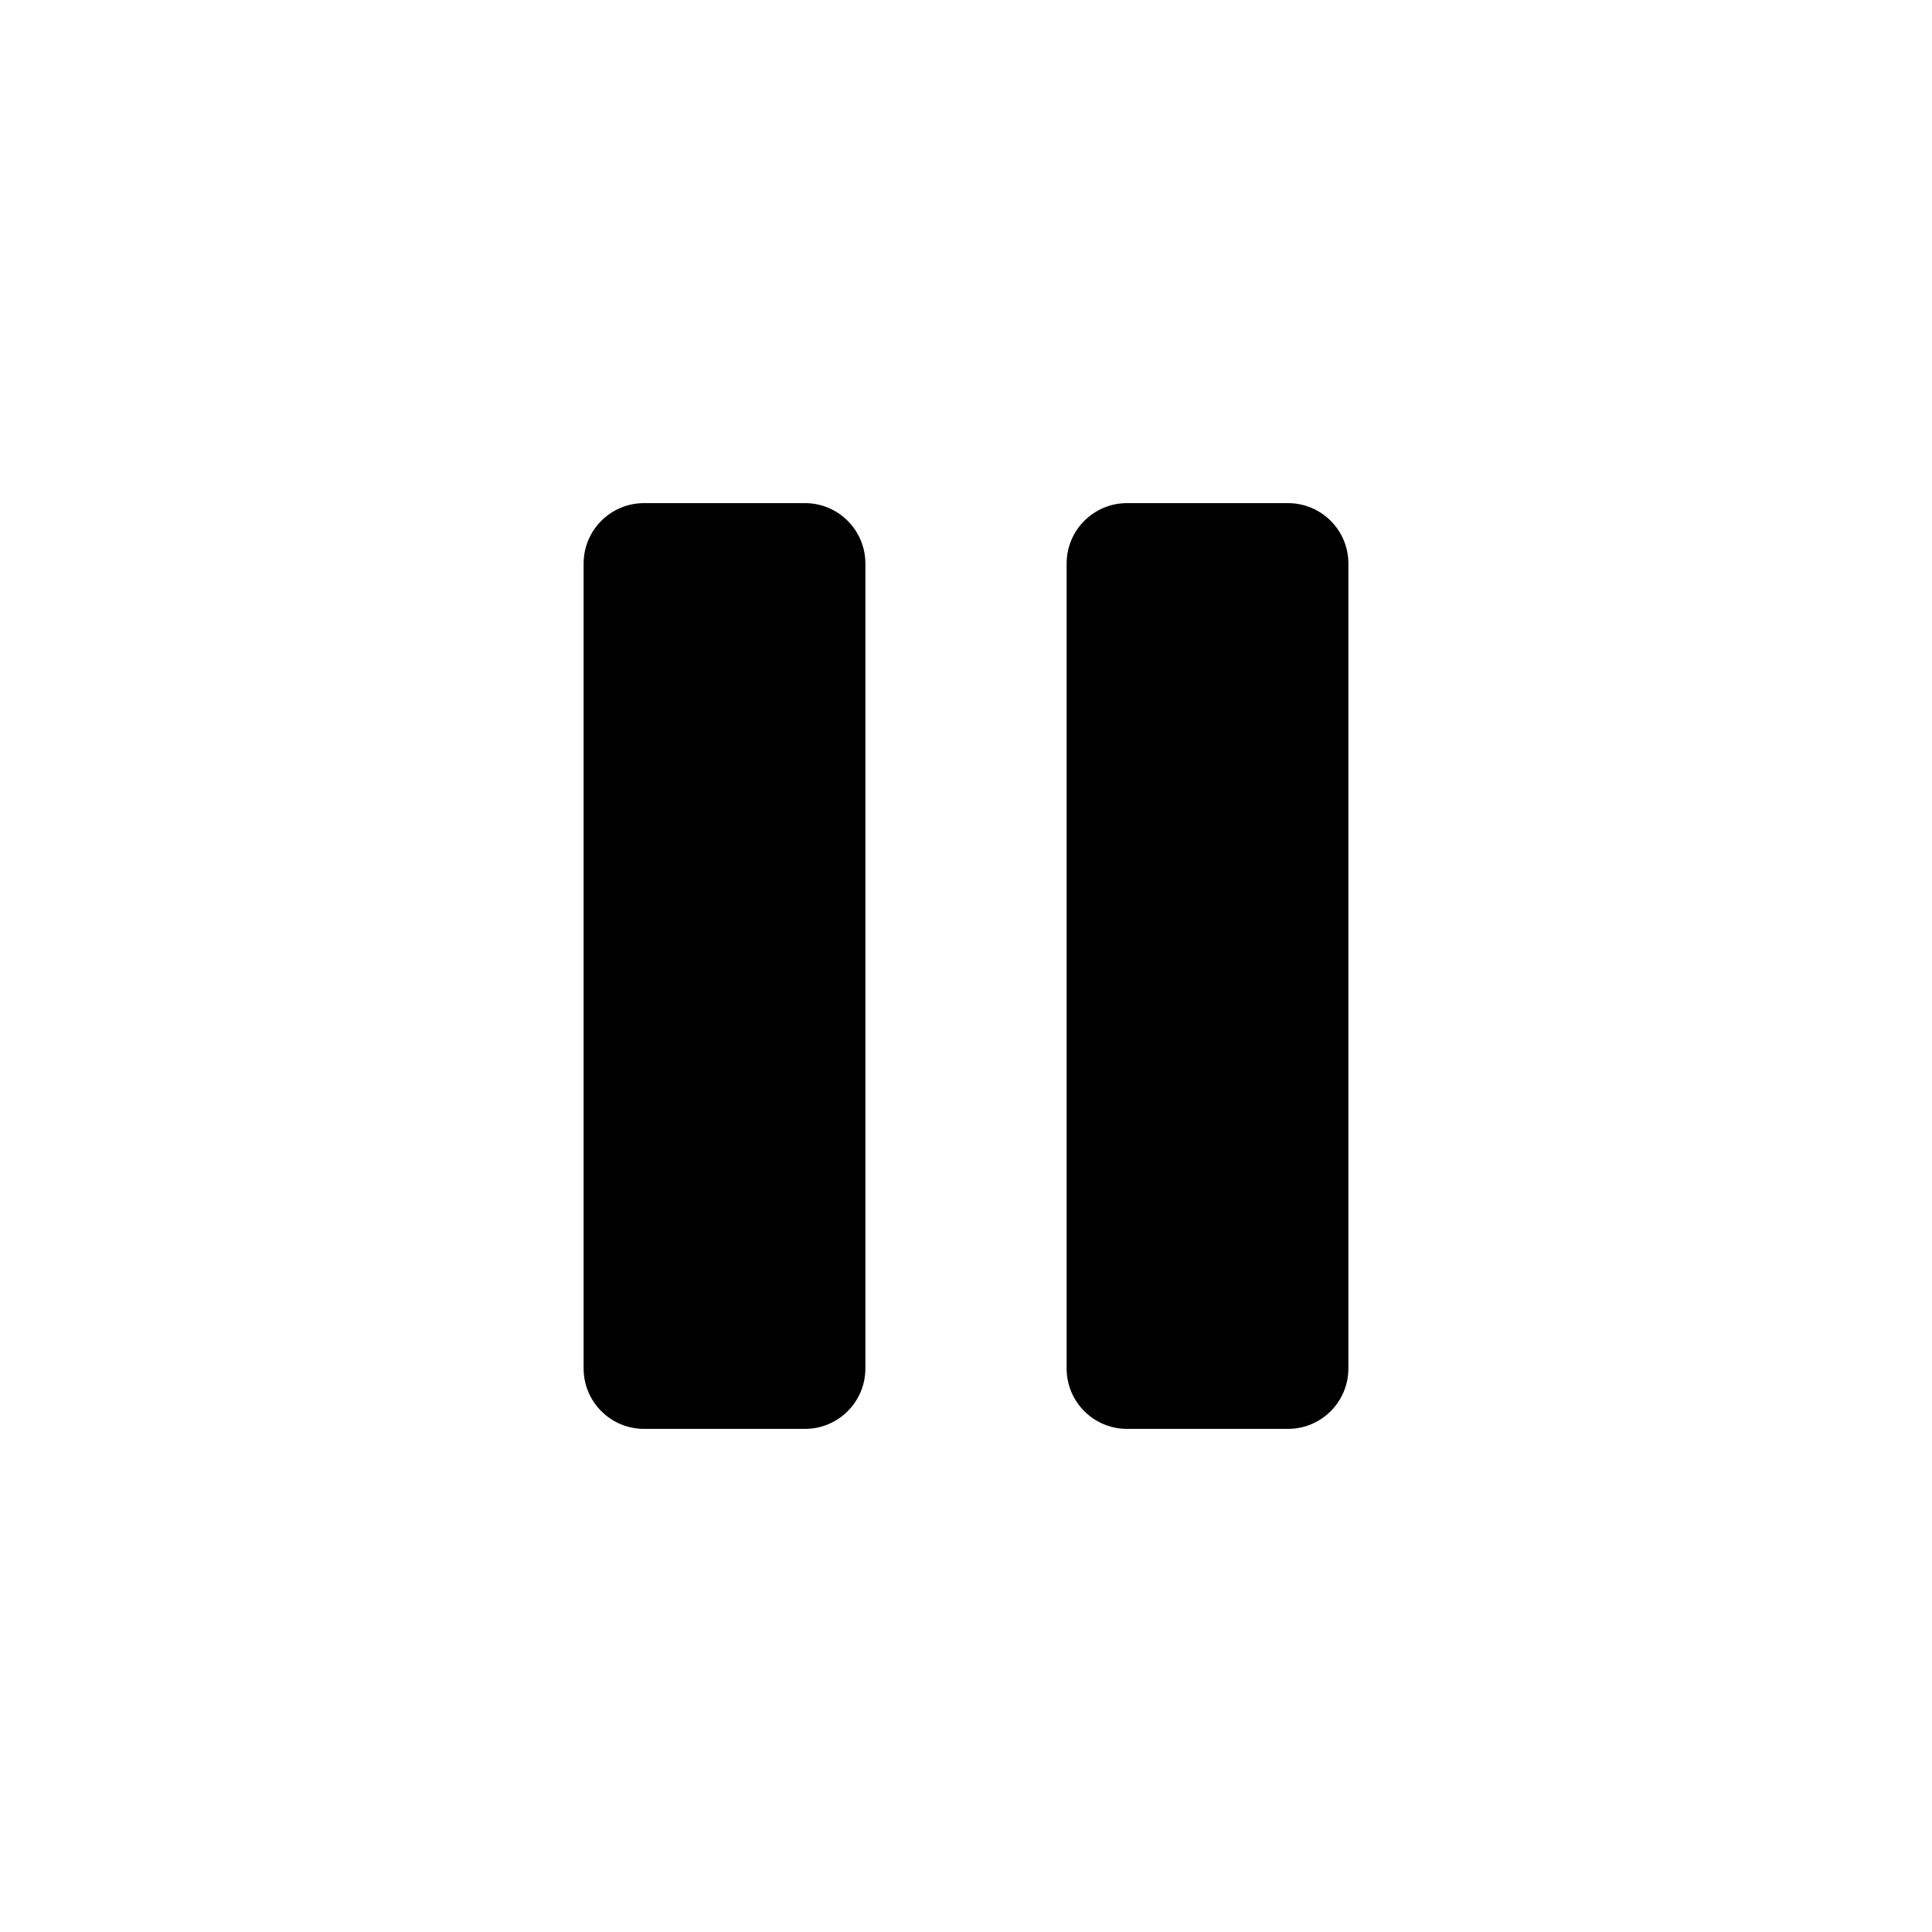
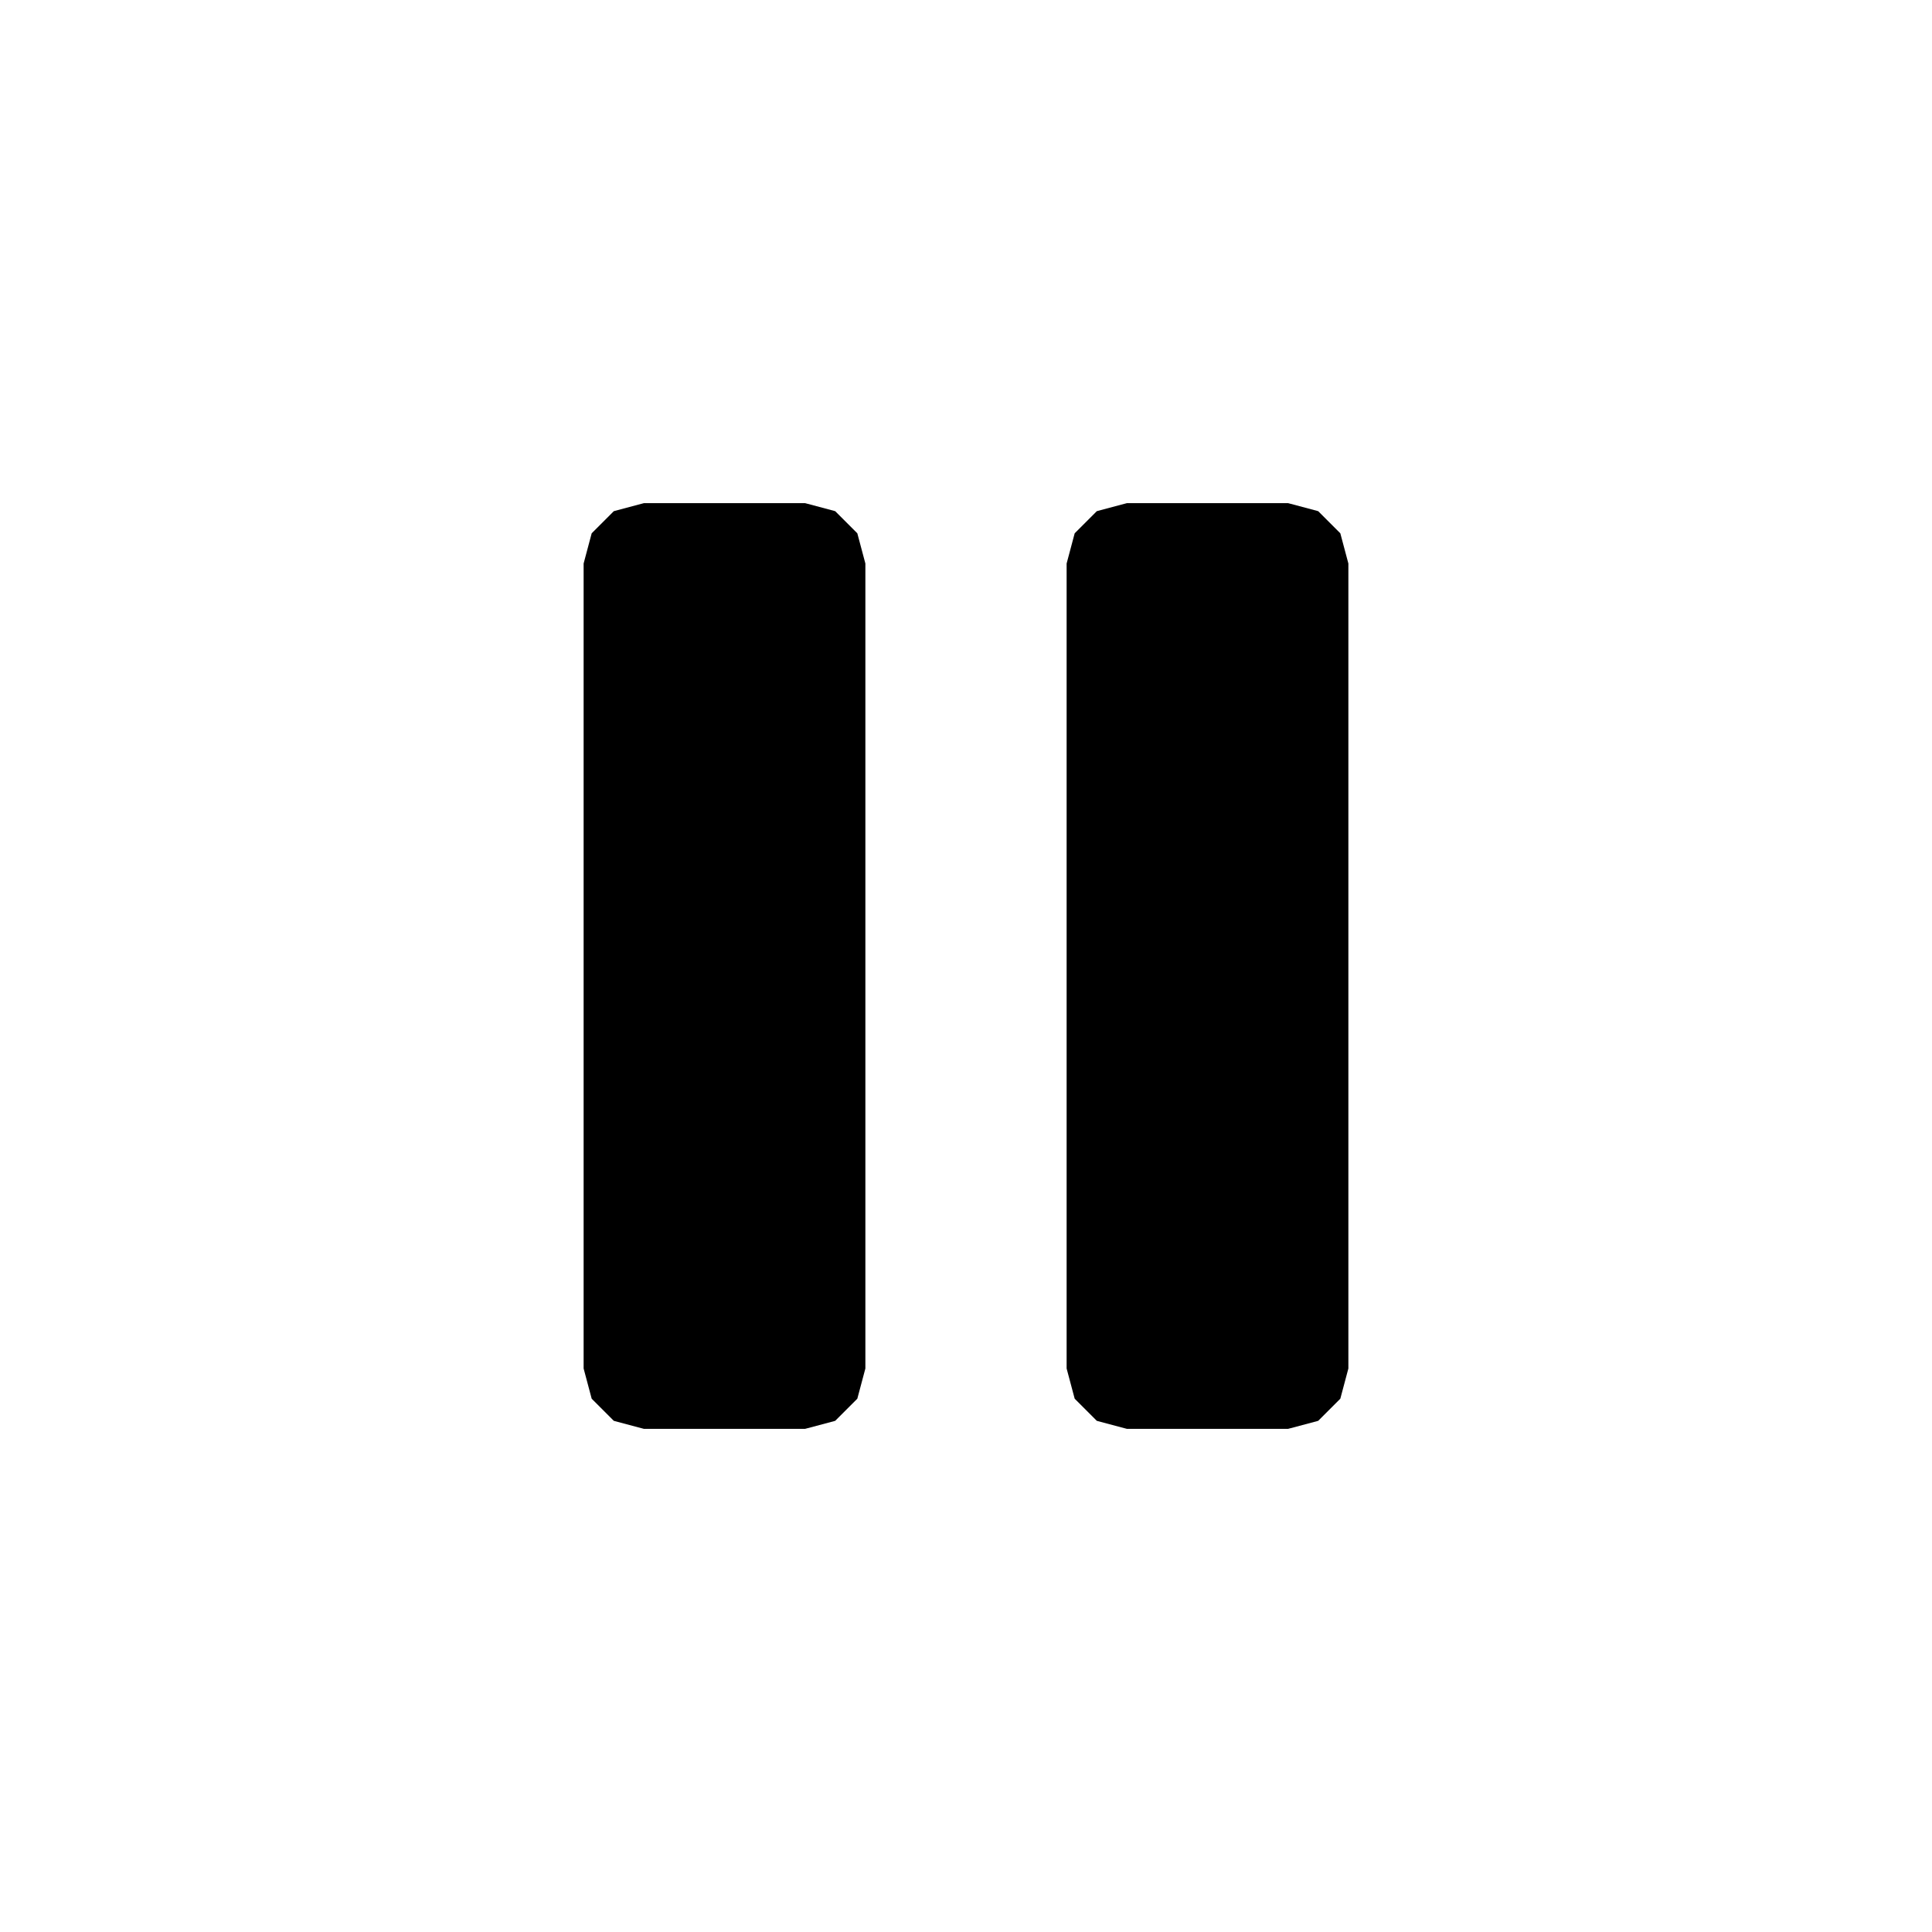
<svg xmlns="http://www.w3.org/2000/svg" width="24" height="24" viewBox="0 0 24 24">
-   <path transform="translate(-108.0 -108.0)" d="M116.0 114.25H118.0C118.414 114.25 118.75 114.586 118.75 115.0V125.0C118.75 125.414 118.414 125.75 118.0 125.75H116.0C115.586 125.75 115.25 125.414 115.25 125.0V115.0C115.25 114.586 115.586 114.25 116.0 114.25ZM122.0 114.25H124.0C124.414 114.25 124.75 114.586 124.75 115.0V125.0C124.75 125.414 124.414 125.75 124.0 125.75H122.0C121.586 125.75 121.25 125.414 121.25 125.0V115.0C121.25 114.586 121.586 114.25 122.0 114.25Z" />
+   <path d="M10.000 17.750L10.375 17.650L10.650 17.375L10.750 17.000L10.750 7.000L10.650 6.625L10.375 6.350L10.000 6.250L8.000 6.250L7.625 6.350L7.350 6.625L7.250 7.000L7.250 17.000L7.350 17.375L7.625 17.650L8.000 17.750ZM16.000 17.750L16.375 17.650L16.650 17.375L16.750 17.000L16.750 7.000L16.650 6.625L16.375 6.350L16.000 6.250L14.000 6.250L13.625 6.350L13.350 6.625L13.250 7.000L13.250 17.000L13.350 17.375L13.625 17.650L14.000 17.750Z" />
</svg>
